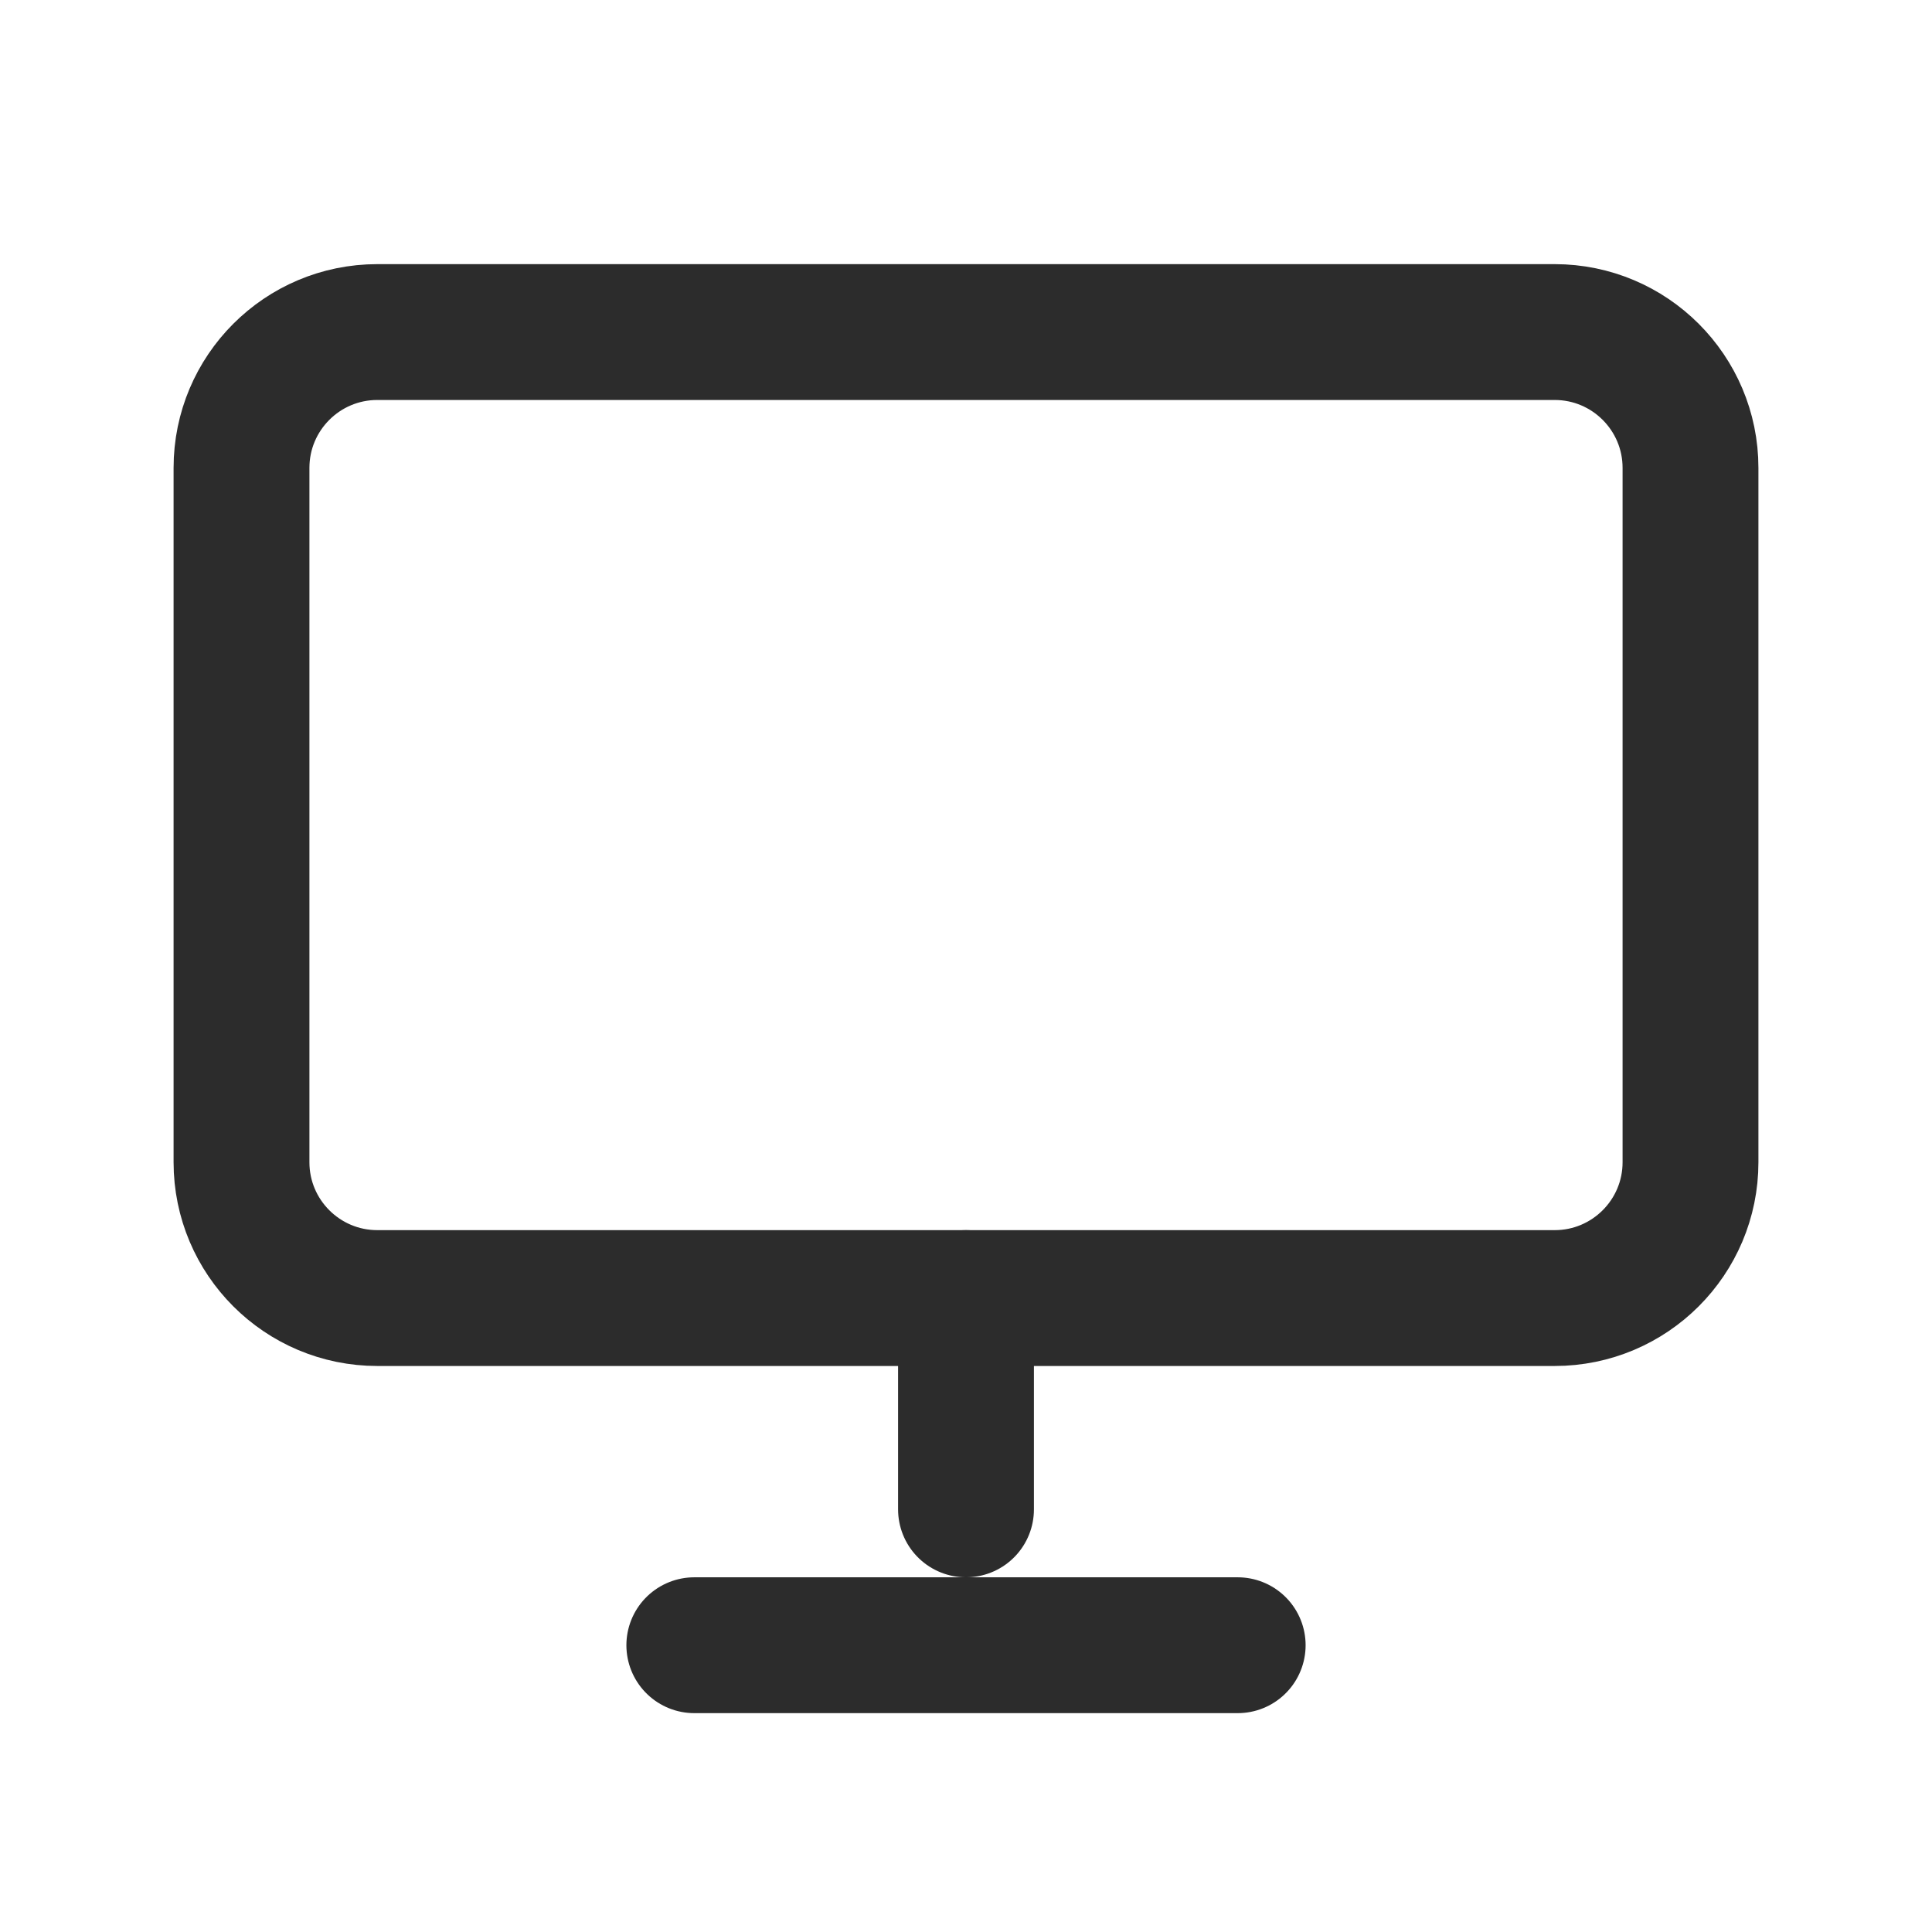
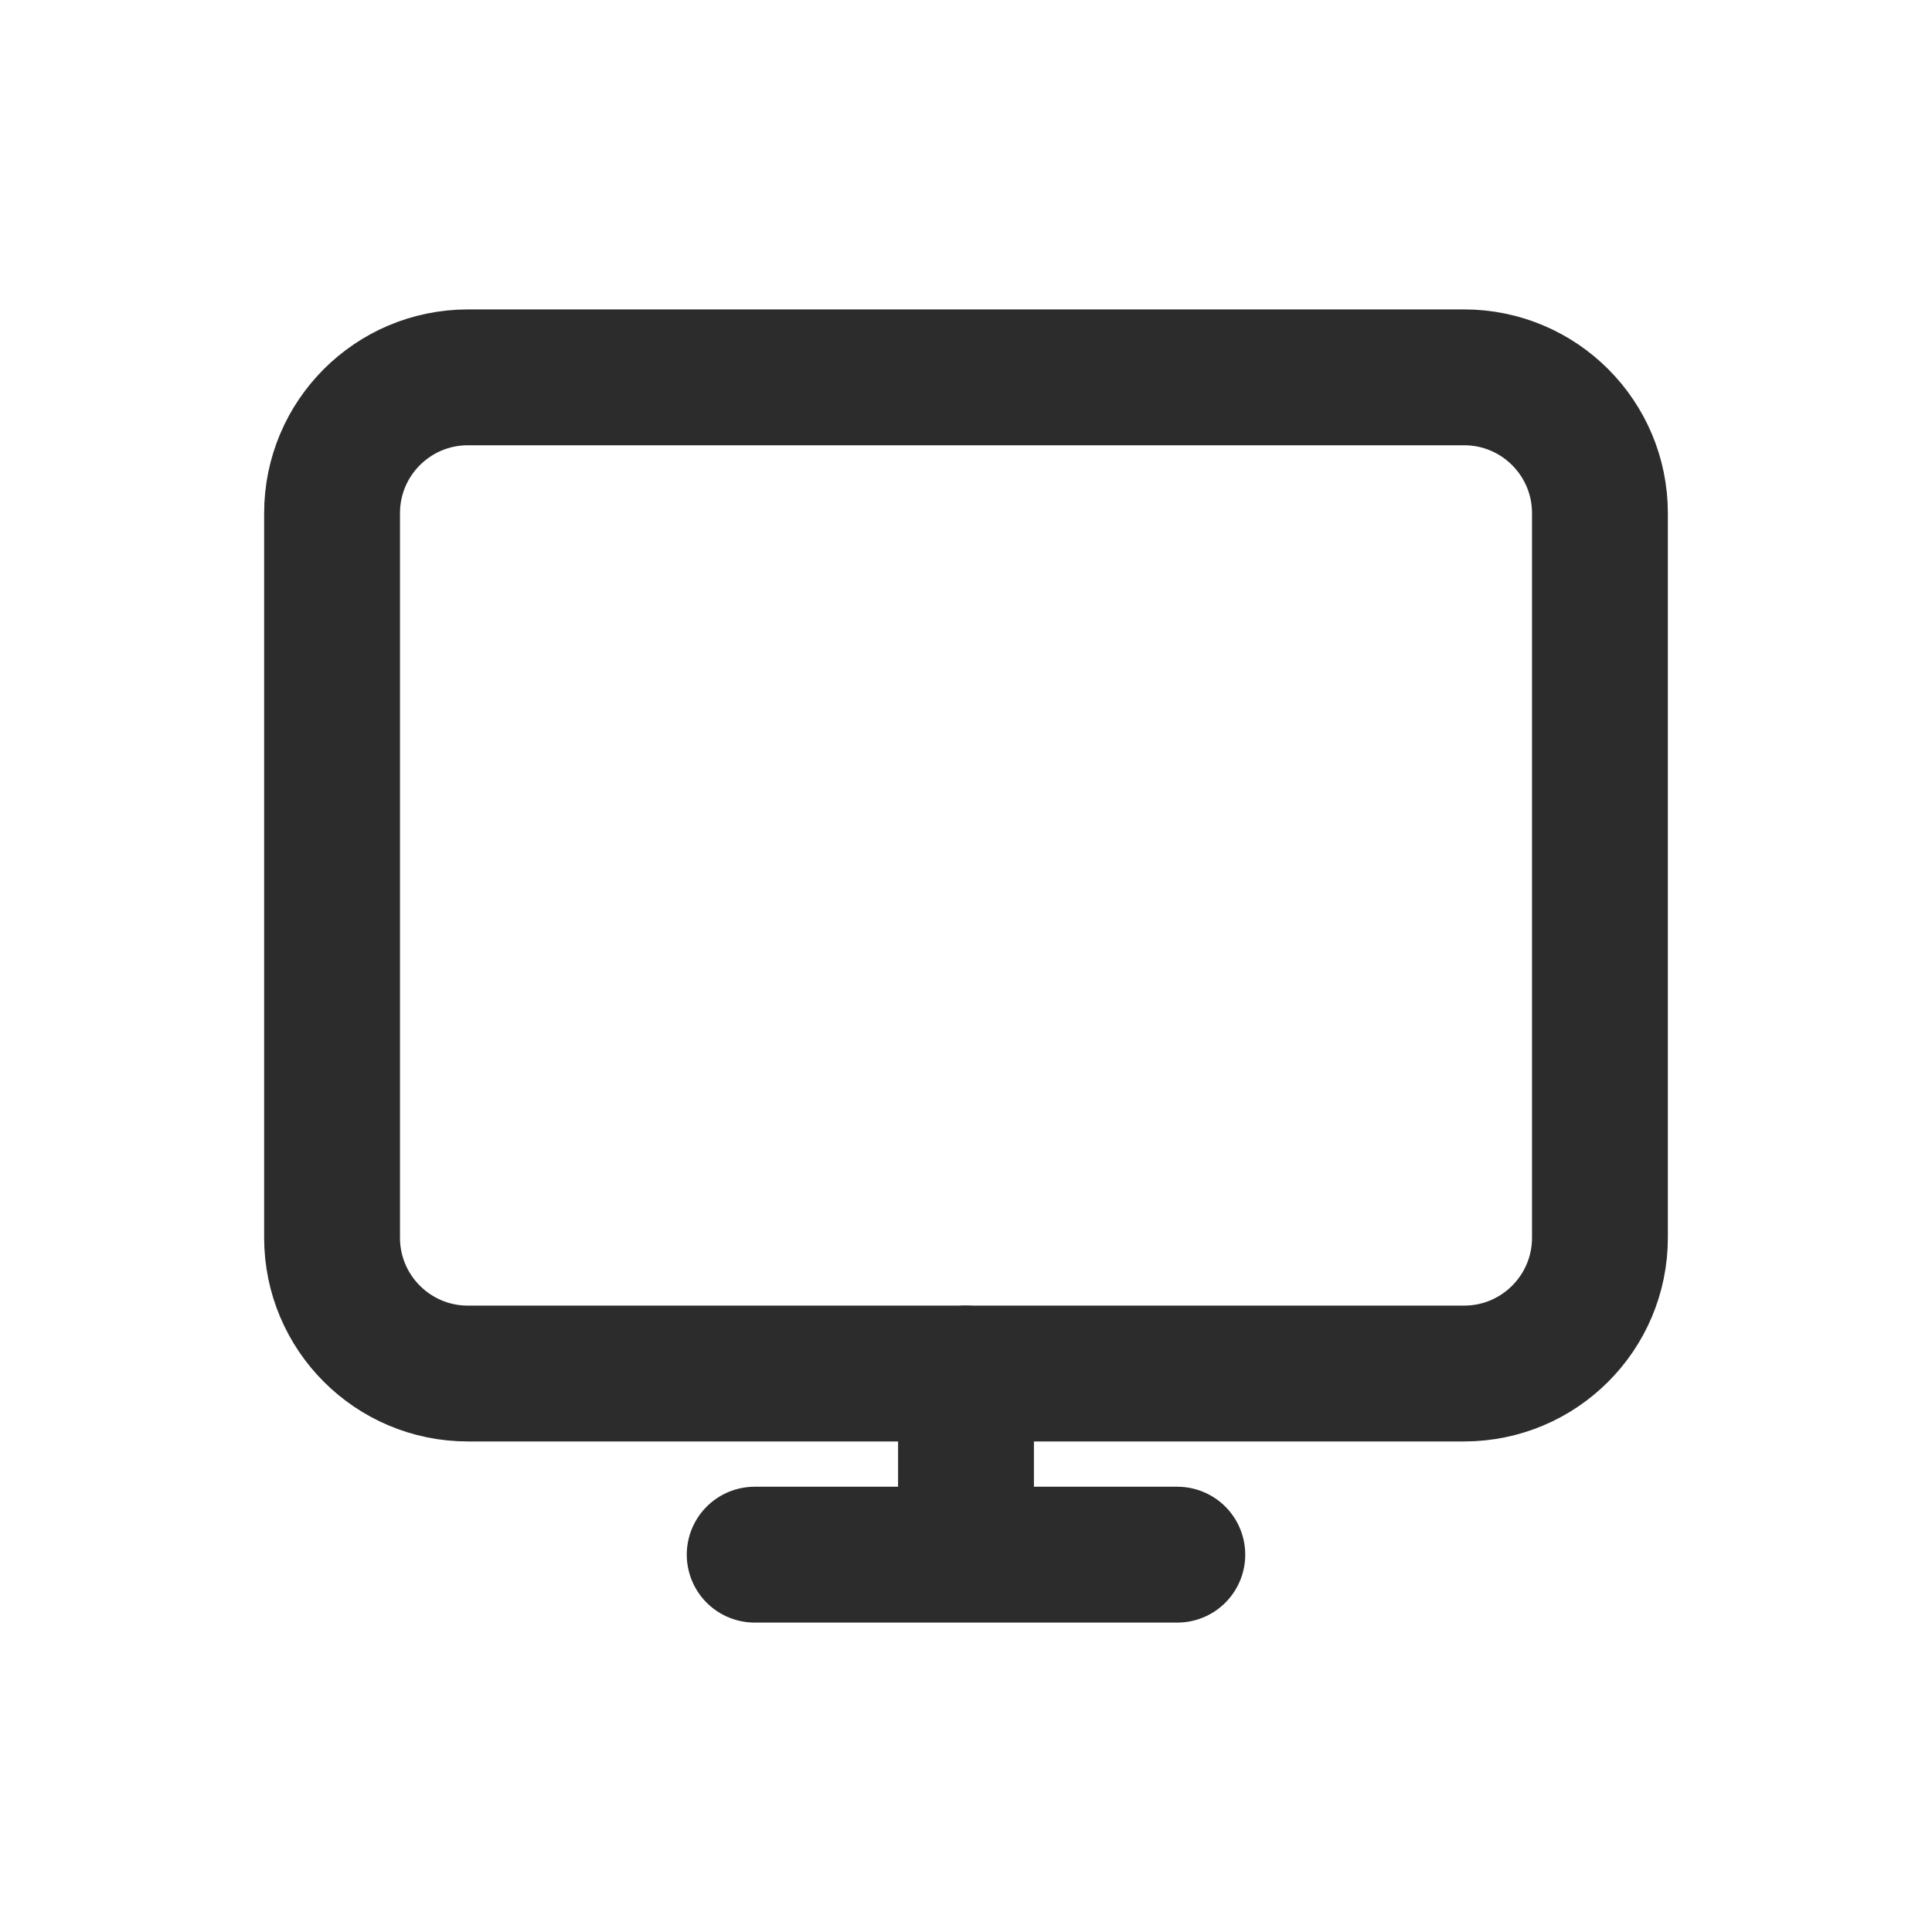
<svg xmlns="http://www.w3.org/2000/svg" width="1024" height="1024" viewBox="0 0 1024 1024">
-   <rect x="128" y="176" width="768" height="512" rx="72" fill="none" stroke="#2c2c2c" stroke-width="72" />
-   <path d="M512 688v112M368 872h288" fill="none" stroke="#2c2c2c" stroke-width="72" stroke-linecap="round" />
+   <rect x="176" y="200" width="672" height="528" rx="72" fill="none" stroke="#2c2c2c" stroke-width="72" />
+   <path d="M512 728v96M400 824h224" fill="none" stroke="#2c2c2c" stroke-width="72" stroke-linecap="round" />
</svg>
